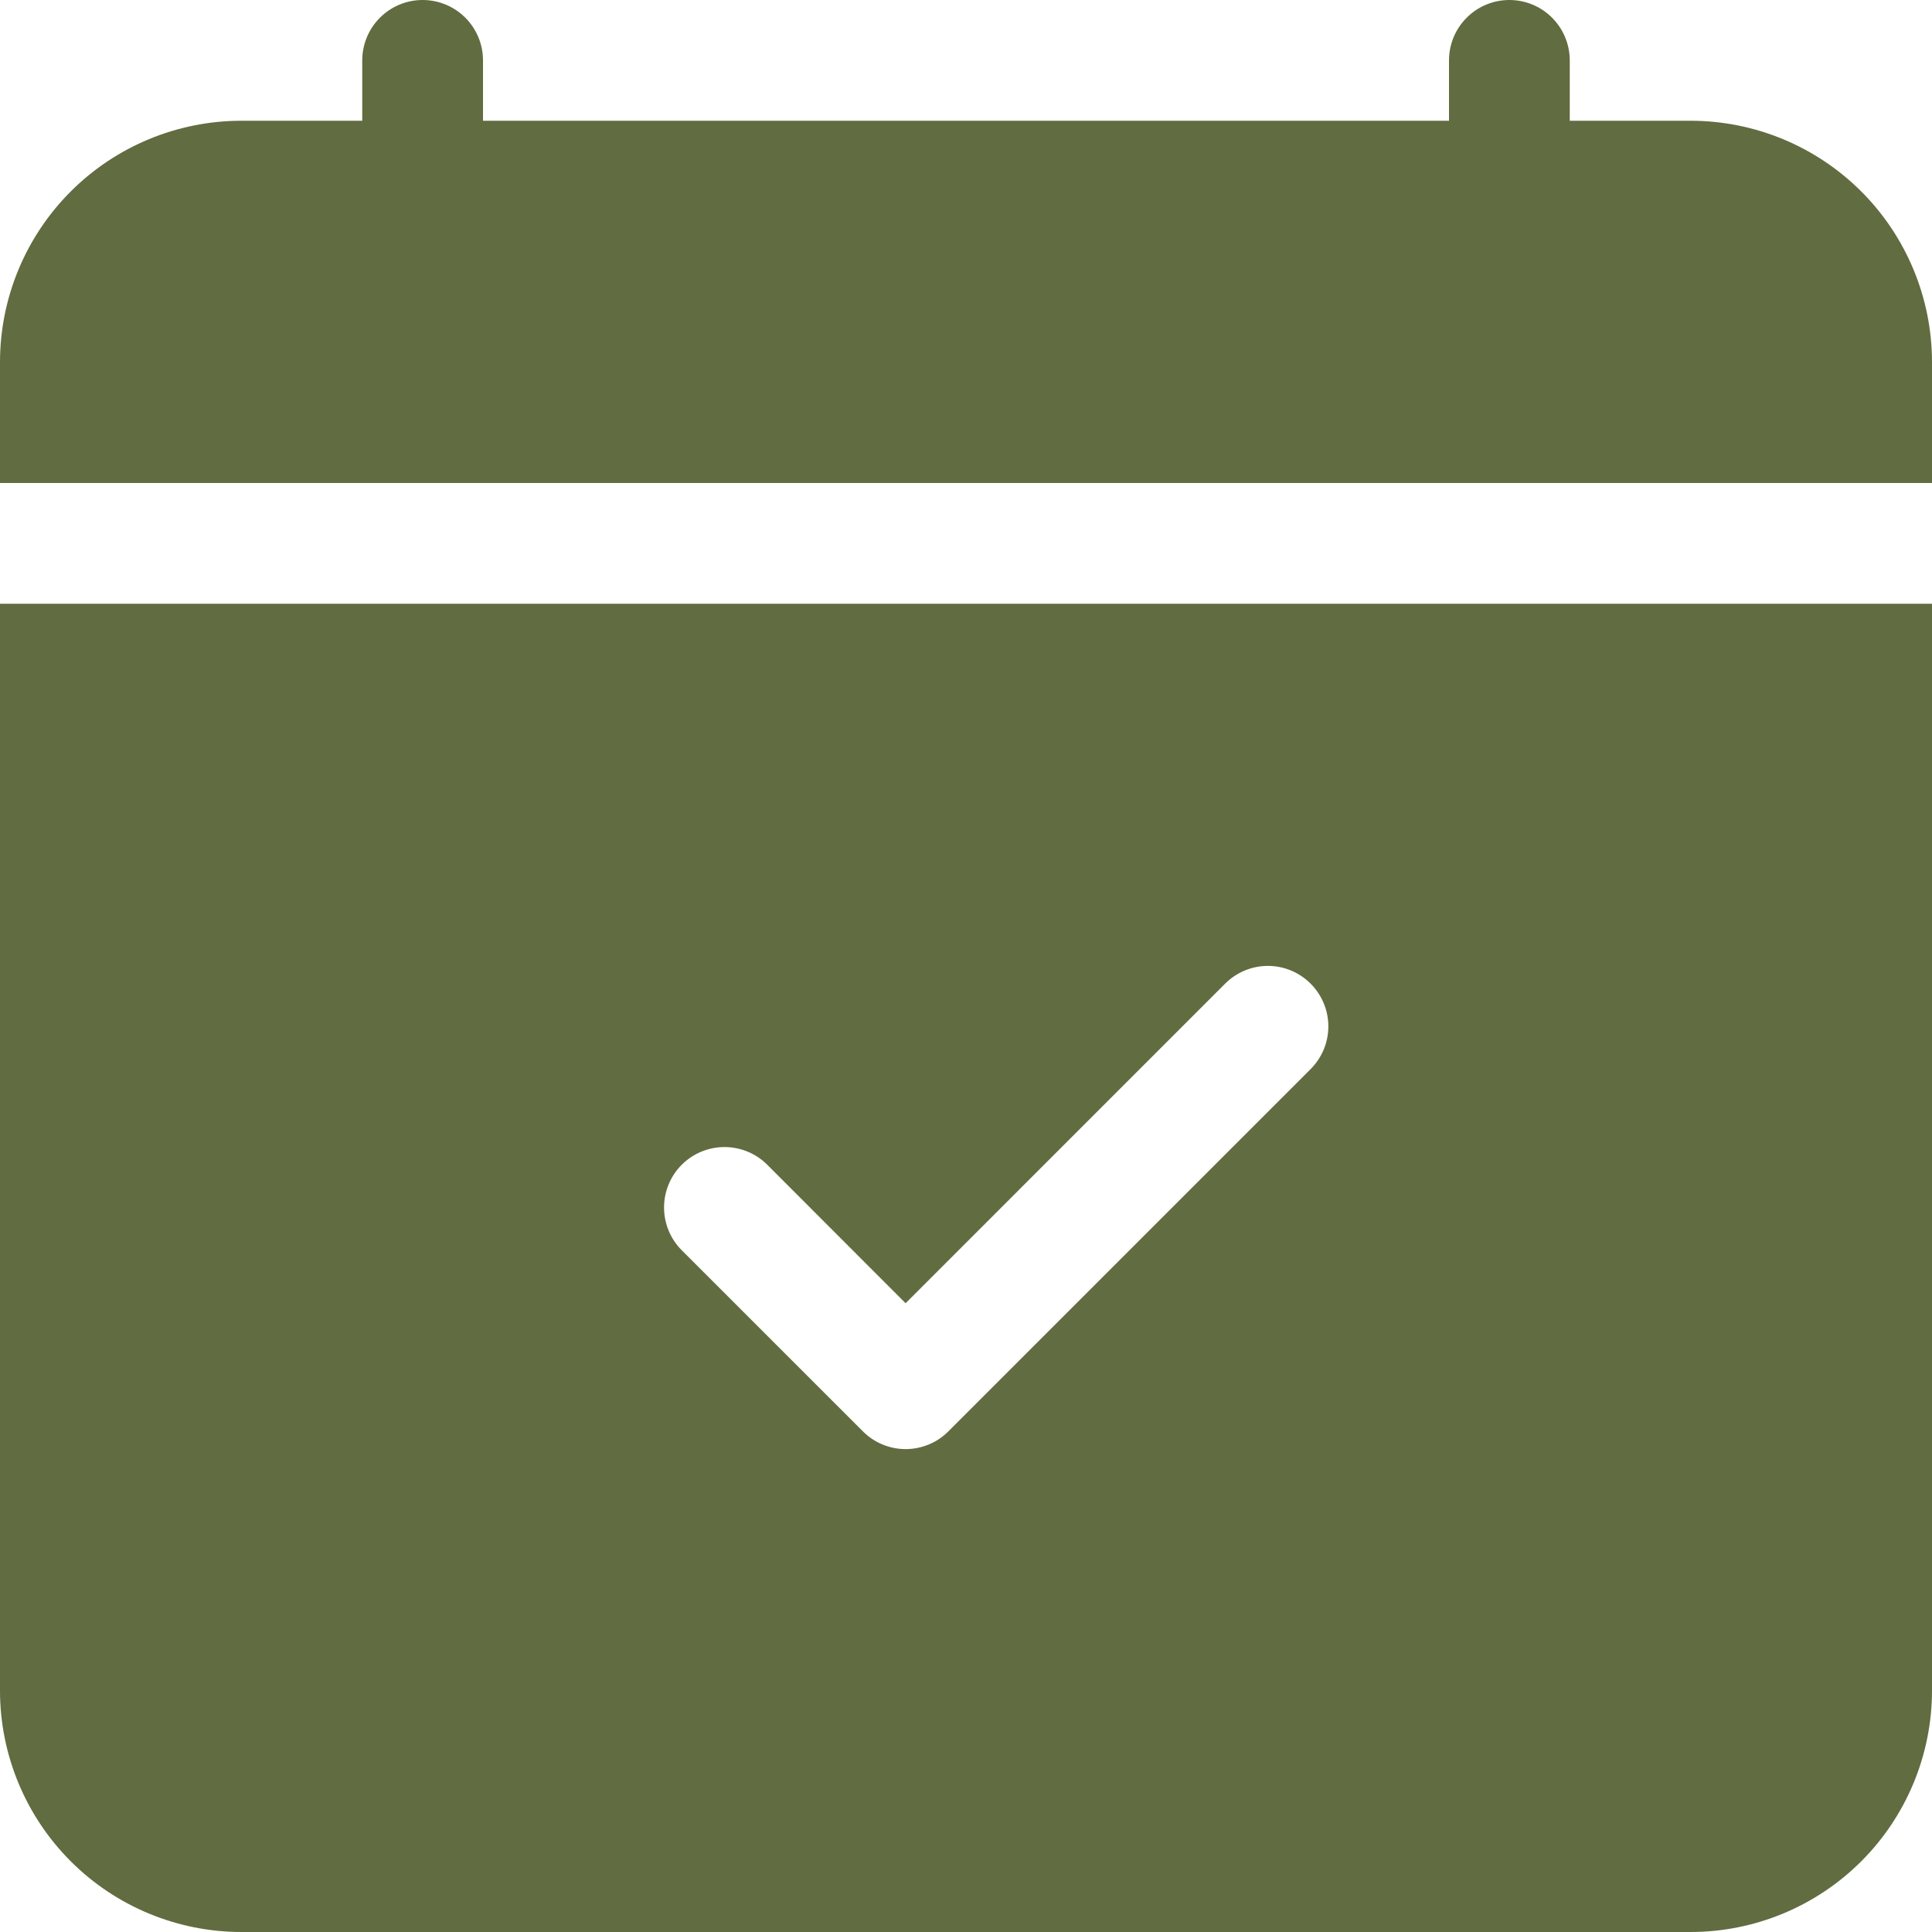
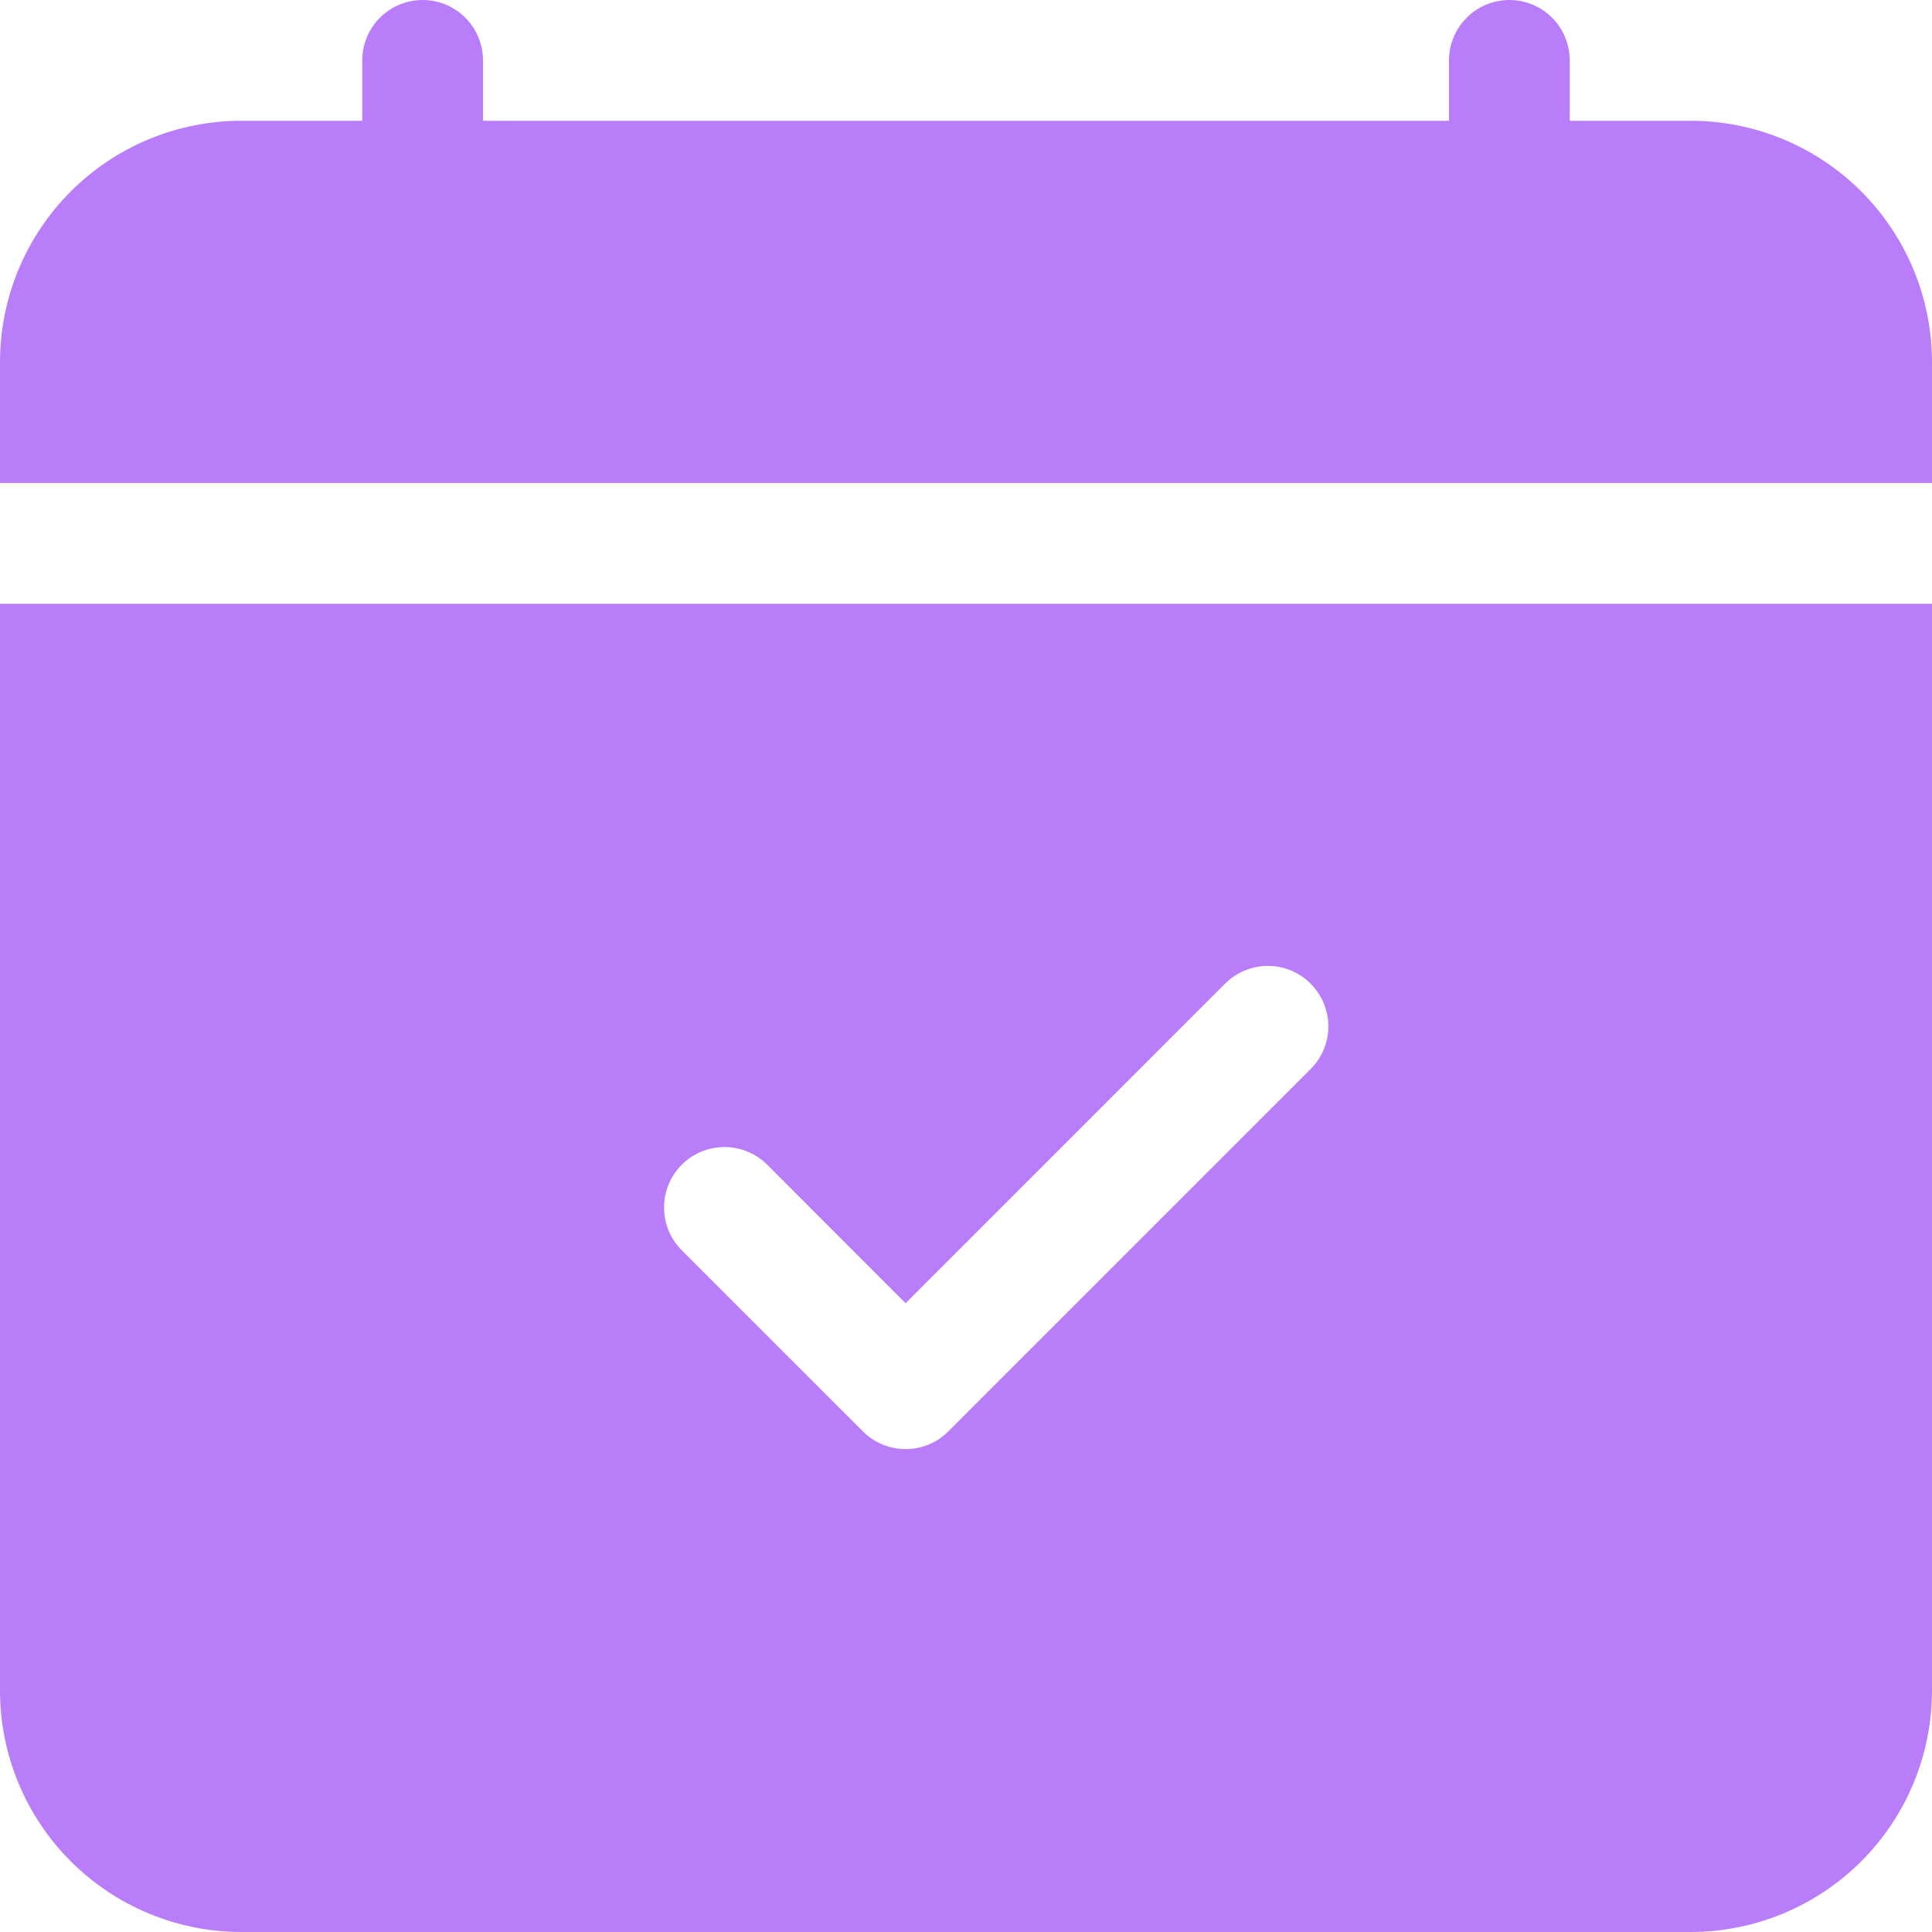
<svg xmlns="http://www.w3.org/2000/svg" width="38" height="38" viewBox="0 0 38 38" fill="none">
-   <path d="M9.5 1.188C9.5 0.873 9.375 0.571 9.152 0.348C8.929 0.125 8.627 0 8.312 0C7.998 0 7.696 0.125 7.473 0.348C7.25 0.571 7.125 0.873 7.125 1.188V2.375H4.75C3.49 2.375 2.282 2.875 1.391 3.766C0.5 4.657 0 5.865 0 7.125L0 9.5H38V7.125C38 5.865 37.5 4.657 36.609 3.766C35.718 2.875 34.51 2.375 33.25 2.375H30.875V1.188C30.875 0.873 30.75 0.571 30.527 0.348C30.305 0.125 30.002 0 29.688 0C29.373 0 29.07 0.125 28.848 0.348C28.625 0.571 28.5 0.873 28.5 1.188V2.375H9.5V1.188ZM38 33.25V11.875H0V33.25C0 34.51 0.5 35.718 1.391 36.609C2.282 37.5 3.49 38 4.75 38H33.25C34.51 38 35.718 37.5 36.609 36.609C37.5 35.718 38 34.51 38 33.25ZM25.778 21.028L18.653 28.153C18.543 28.264 18.412 28.352 18.268 28.411C18.123 28.471 17.969 28.502 17.812 28.502C17.656 28.502 17.502 28.471 17.357 28.411C17.213 28.352 17.082 28.264 16.972 28.153L13.409 24.591C13.186 24.368 13.061 24.065 13.061 23.75C13.061 23.435 13.186 23.132 13.409 22.909C13.632 22.686 13.935 22.561 14.25 22.561C14.565 22.561 14.868 22.686 15.091 22.909L17.812 25.633L24.097 19.347C24.32 19.124 24.622 18.998 24.938 18.998C25.253 18.998 25.555 19.124 25.778 19.347C26.001 19.57 26.127 19.872 26.127 20.188C26.127 20.503 26.001 20.805 25.778 21.028Z" fill="#616C40" />
+   <path d="M9.5 1.188C9.5 0.873 9.375 0.571 9.152 0.348C8.929 0.125 8.627 0 8.312 0C7.998 0 7.696 0.125 7.473 0.348C7.25 0.571 7.125 0.873 7.125 1.188V2.375H4.75C3.49 2.375 2.282 2.875 1.391 3.766C0.5 4.657 0 5.865 0 7.125L0 9.5H38V7.125C38 5.865 37.5 4.657 36.609 3.766C35.718 2.875 34.51 2.375 33.25 2.375H30.875V1.188C30.875 0.873 30.75 0.571 30.527 0.348C30.305 0.125 30.002 0 29.688 0C29.373 0 29.07 0.125 28.848 0.348C28.625 0.571 28.5 0.873 28.5 1.188V2.375H9.5V1.188ZM38 33.25V11.875H0V33.25C0 34.51 0.5 35.718 1.391 36.609C2.282 37.5 3.49 38 4.75 38H33.25C34.51 38 35.718 37.5 36.609 36.609C37.5 35.718 38 34.51 38 33.25ZM25.778 21.028L18.653 28.153C18.543 28.264 18.412 28.352 18.268 28.411C18.123 28.471 17.969 28.502 17.812 28.502C17.656 28.502 17.502 28.471 17.357 28.411C17.213 28.352 17.082 28.264 16.972 28.153L13.409 24.591C13.186 24.368 13.061 24.065 13.061 23.75C13.061 23.435 13.186 23.132 13.409 22.909C13.632 22.686 13.935 22.561 14.25 22.561C14.565 22.561 14.868 22.686 15.091 22.909L17.812 25.633L24.097 19.347C24.32 19.124 24.622 18.998 24.938 18.998C25.253 18.998 25.555 19.124 25.778 19.347C26.001 19.57 26.127 19.872 26.127 20.188C26.127 20.503 26.001 20.805 25.778 21.028Z" fill="#b97dfa" />
</svg>
